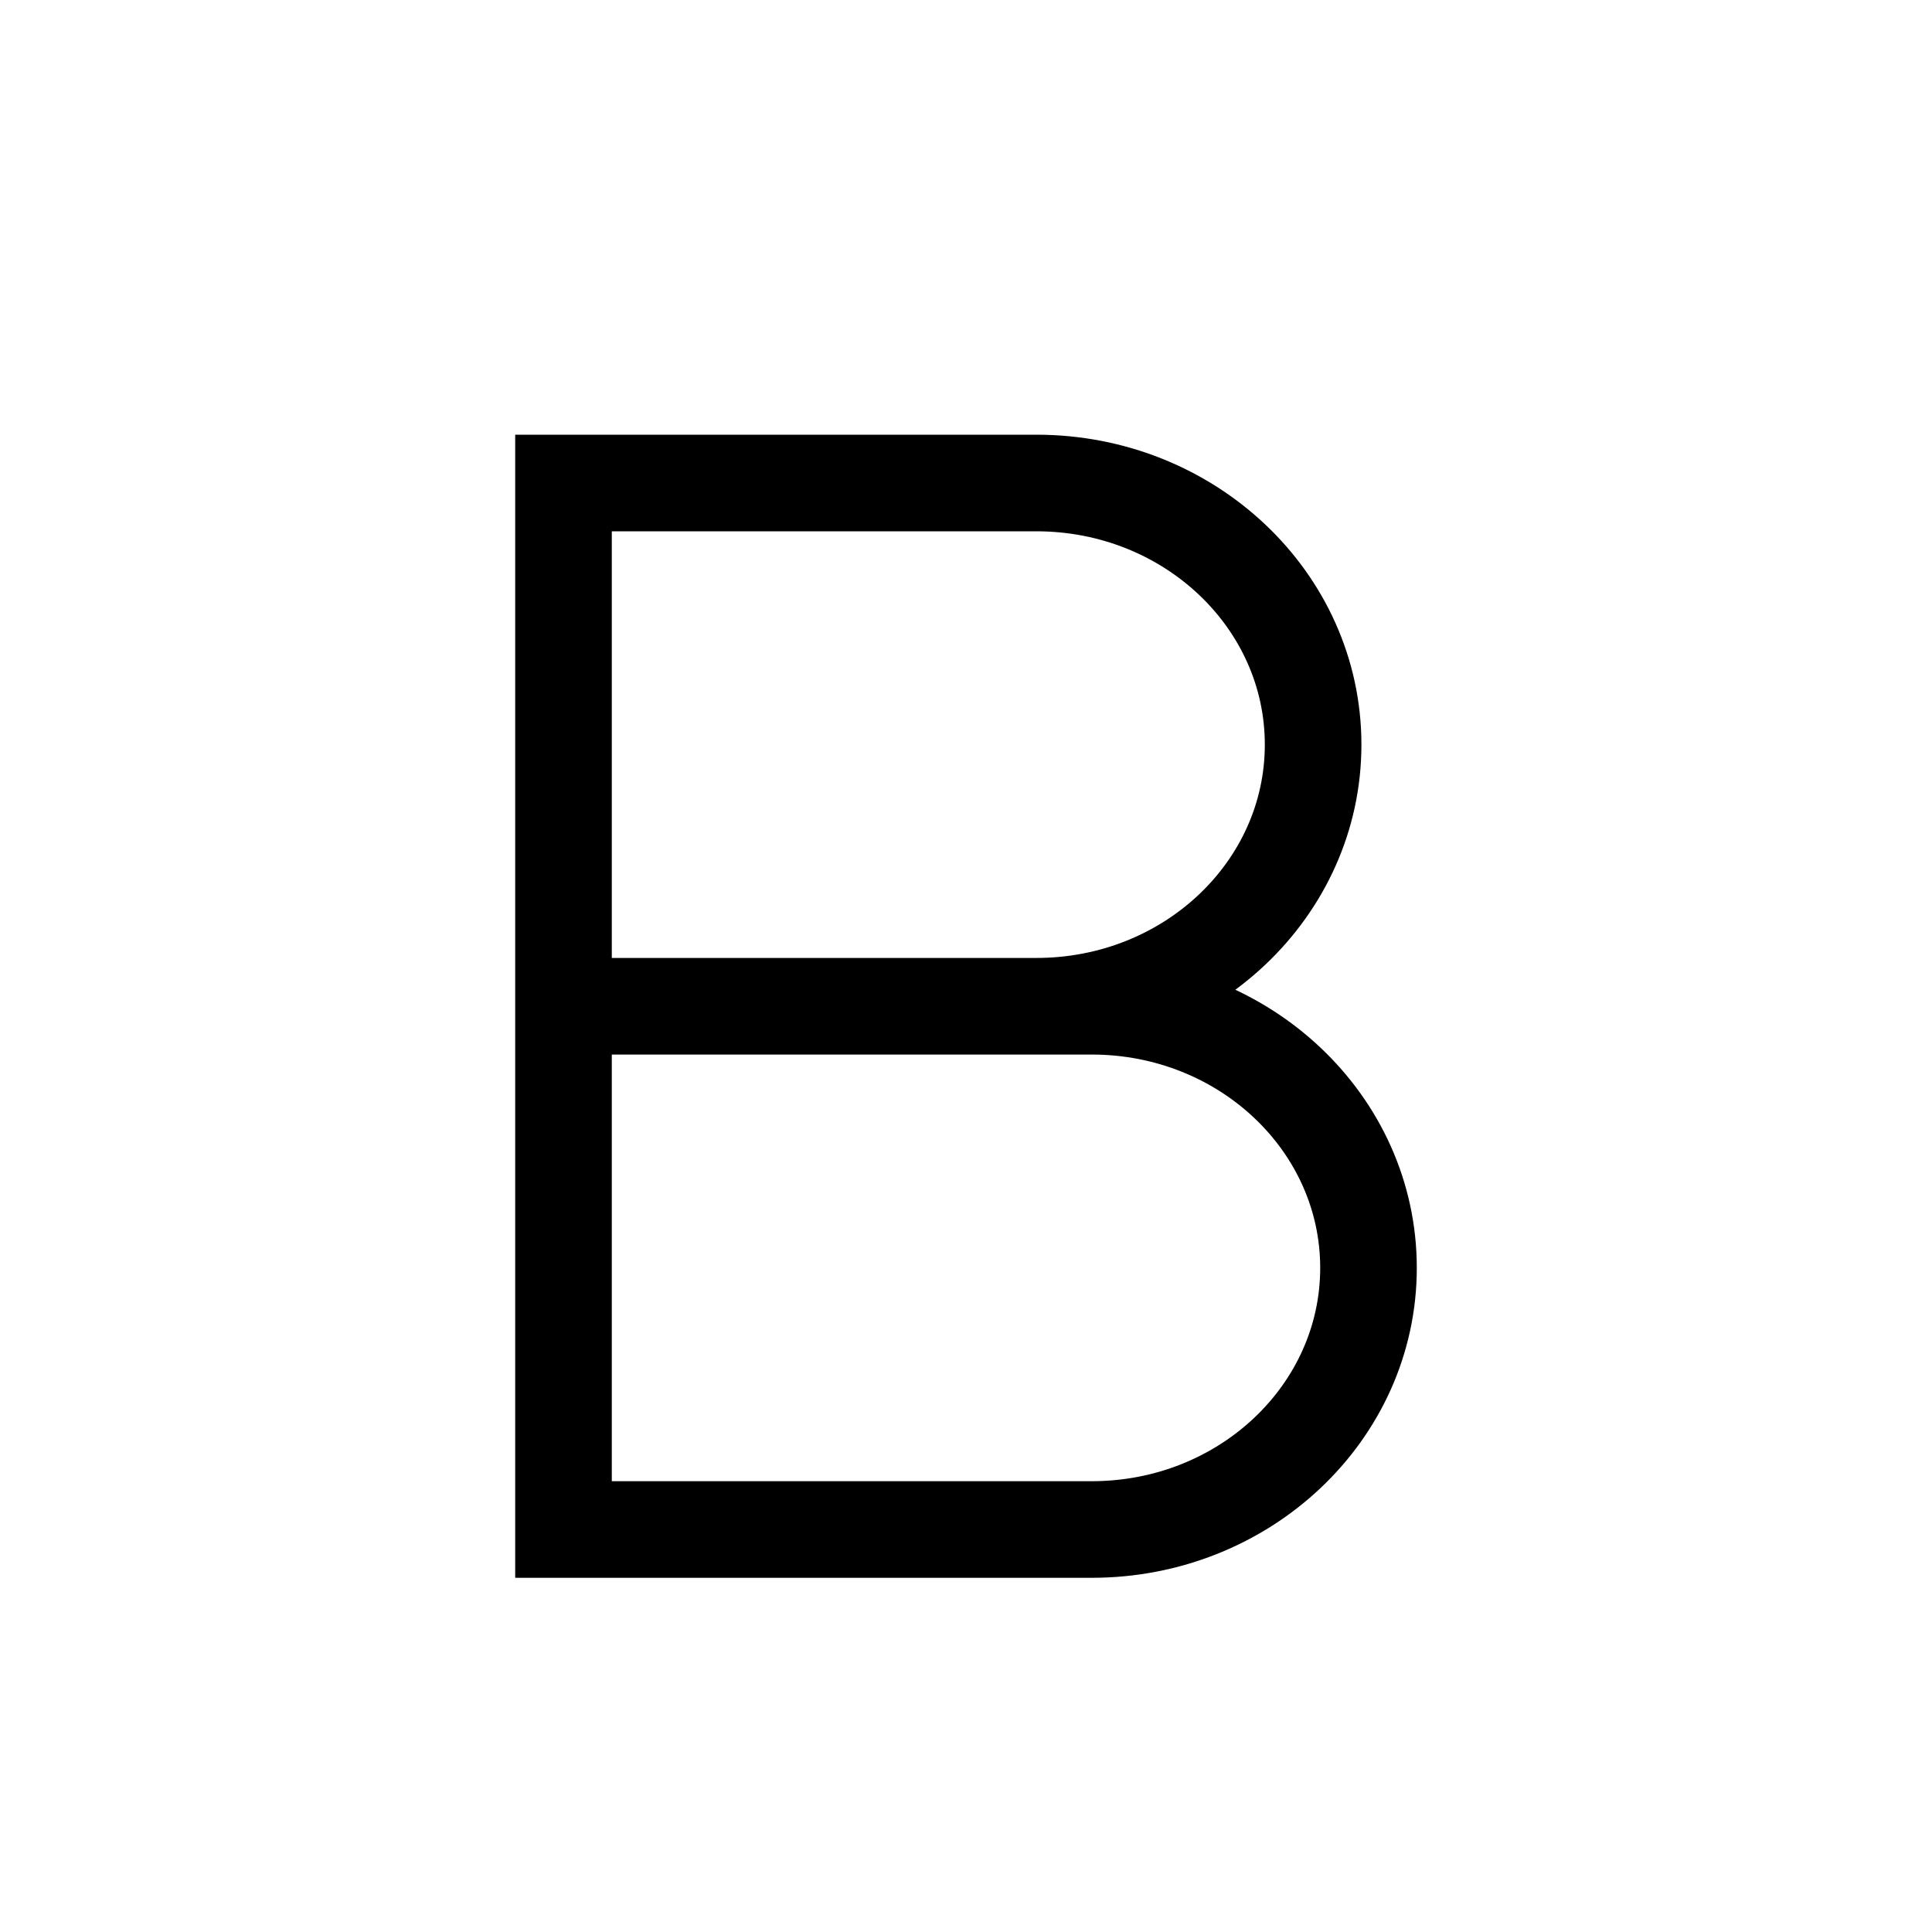
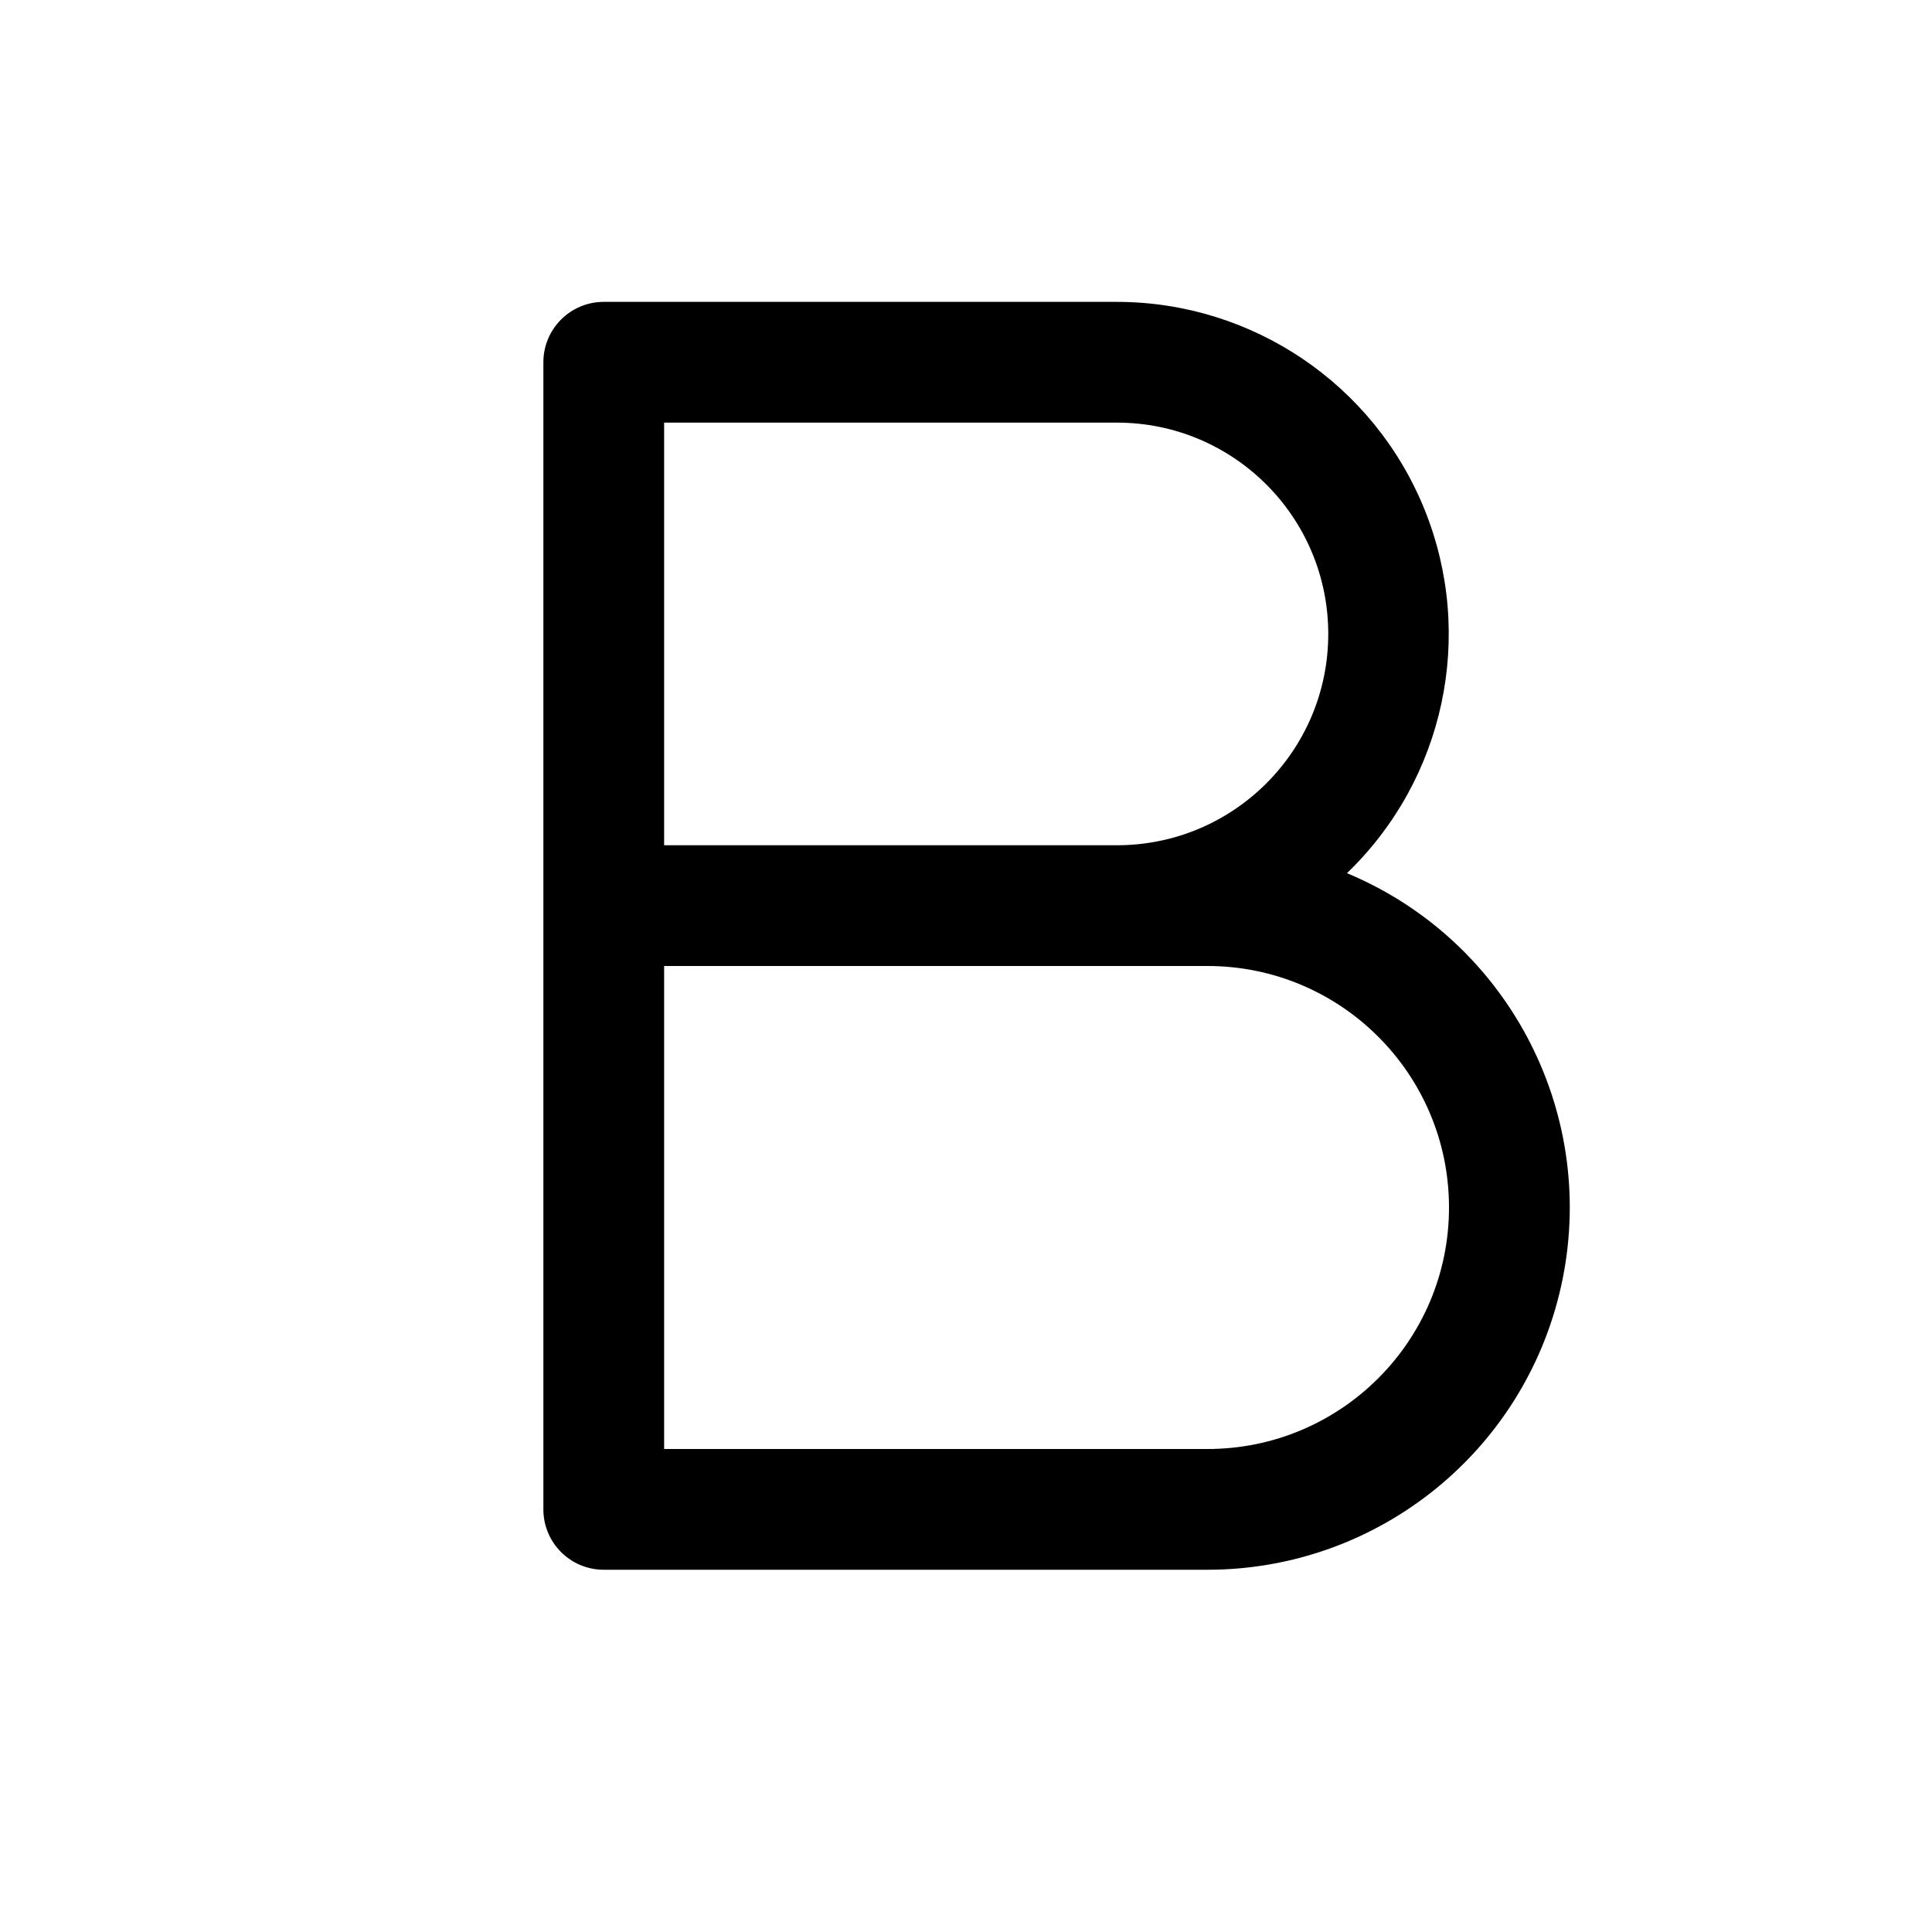
- <svg xmlns="http://www.w3.org/2000/svg" width="24" height="24" viewBox="0 0 24 24" fill="none">
-   <path d="M7 12.5V19H13.562C15.461 19 17 17.545 17 15.75C17 13.955 15.461 12.5 13.562 12.5H7ZM7 12.5H12.875C14.774 12.5 16.312 11.045 16.312 9.25C16.312 7.455 14.774 6 12.875 6H7V12.5Z" stroke="currentcolor" stroke-width="1.2" />
+ <svg xmlns="http://www.w3.org/2000/svg" width="24" height="24" viewBox="0 0 256 256" fill="currentColor">
+   <path d="M178.48,115.7A44,44,0,0,0,148,40H80a8,8,0,0,0-8,8V200a8,8,0,0,0,8,8h80a48,48,0,0,0,18.48-92.3ZM88,56h60a28,28,0,0,1,0,56H88Zm72,136H88V128h72a32,32,0,0,1,0,64Z" />
</svg>
